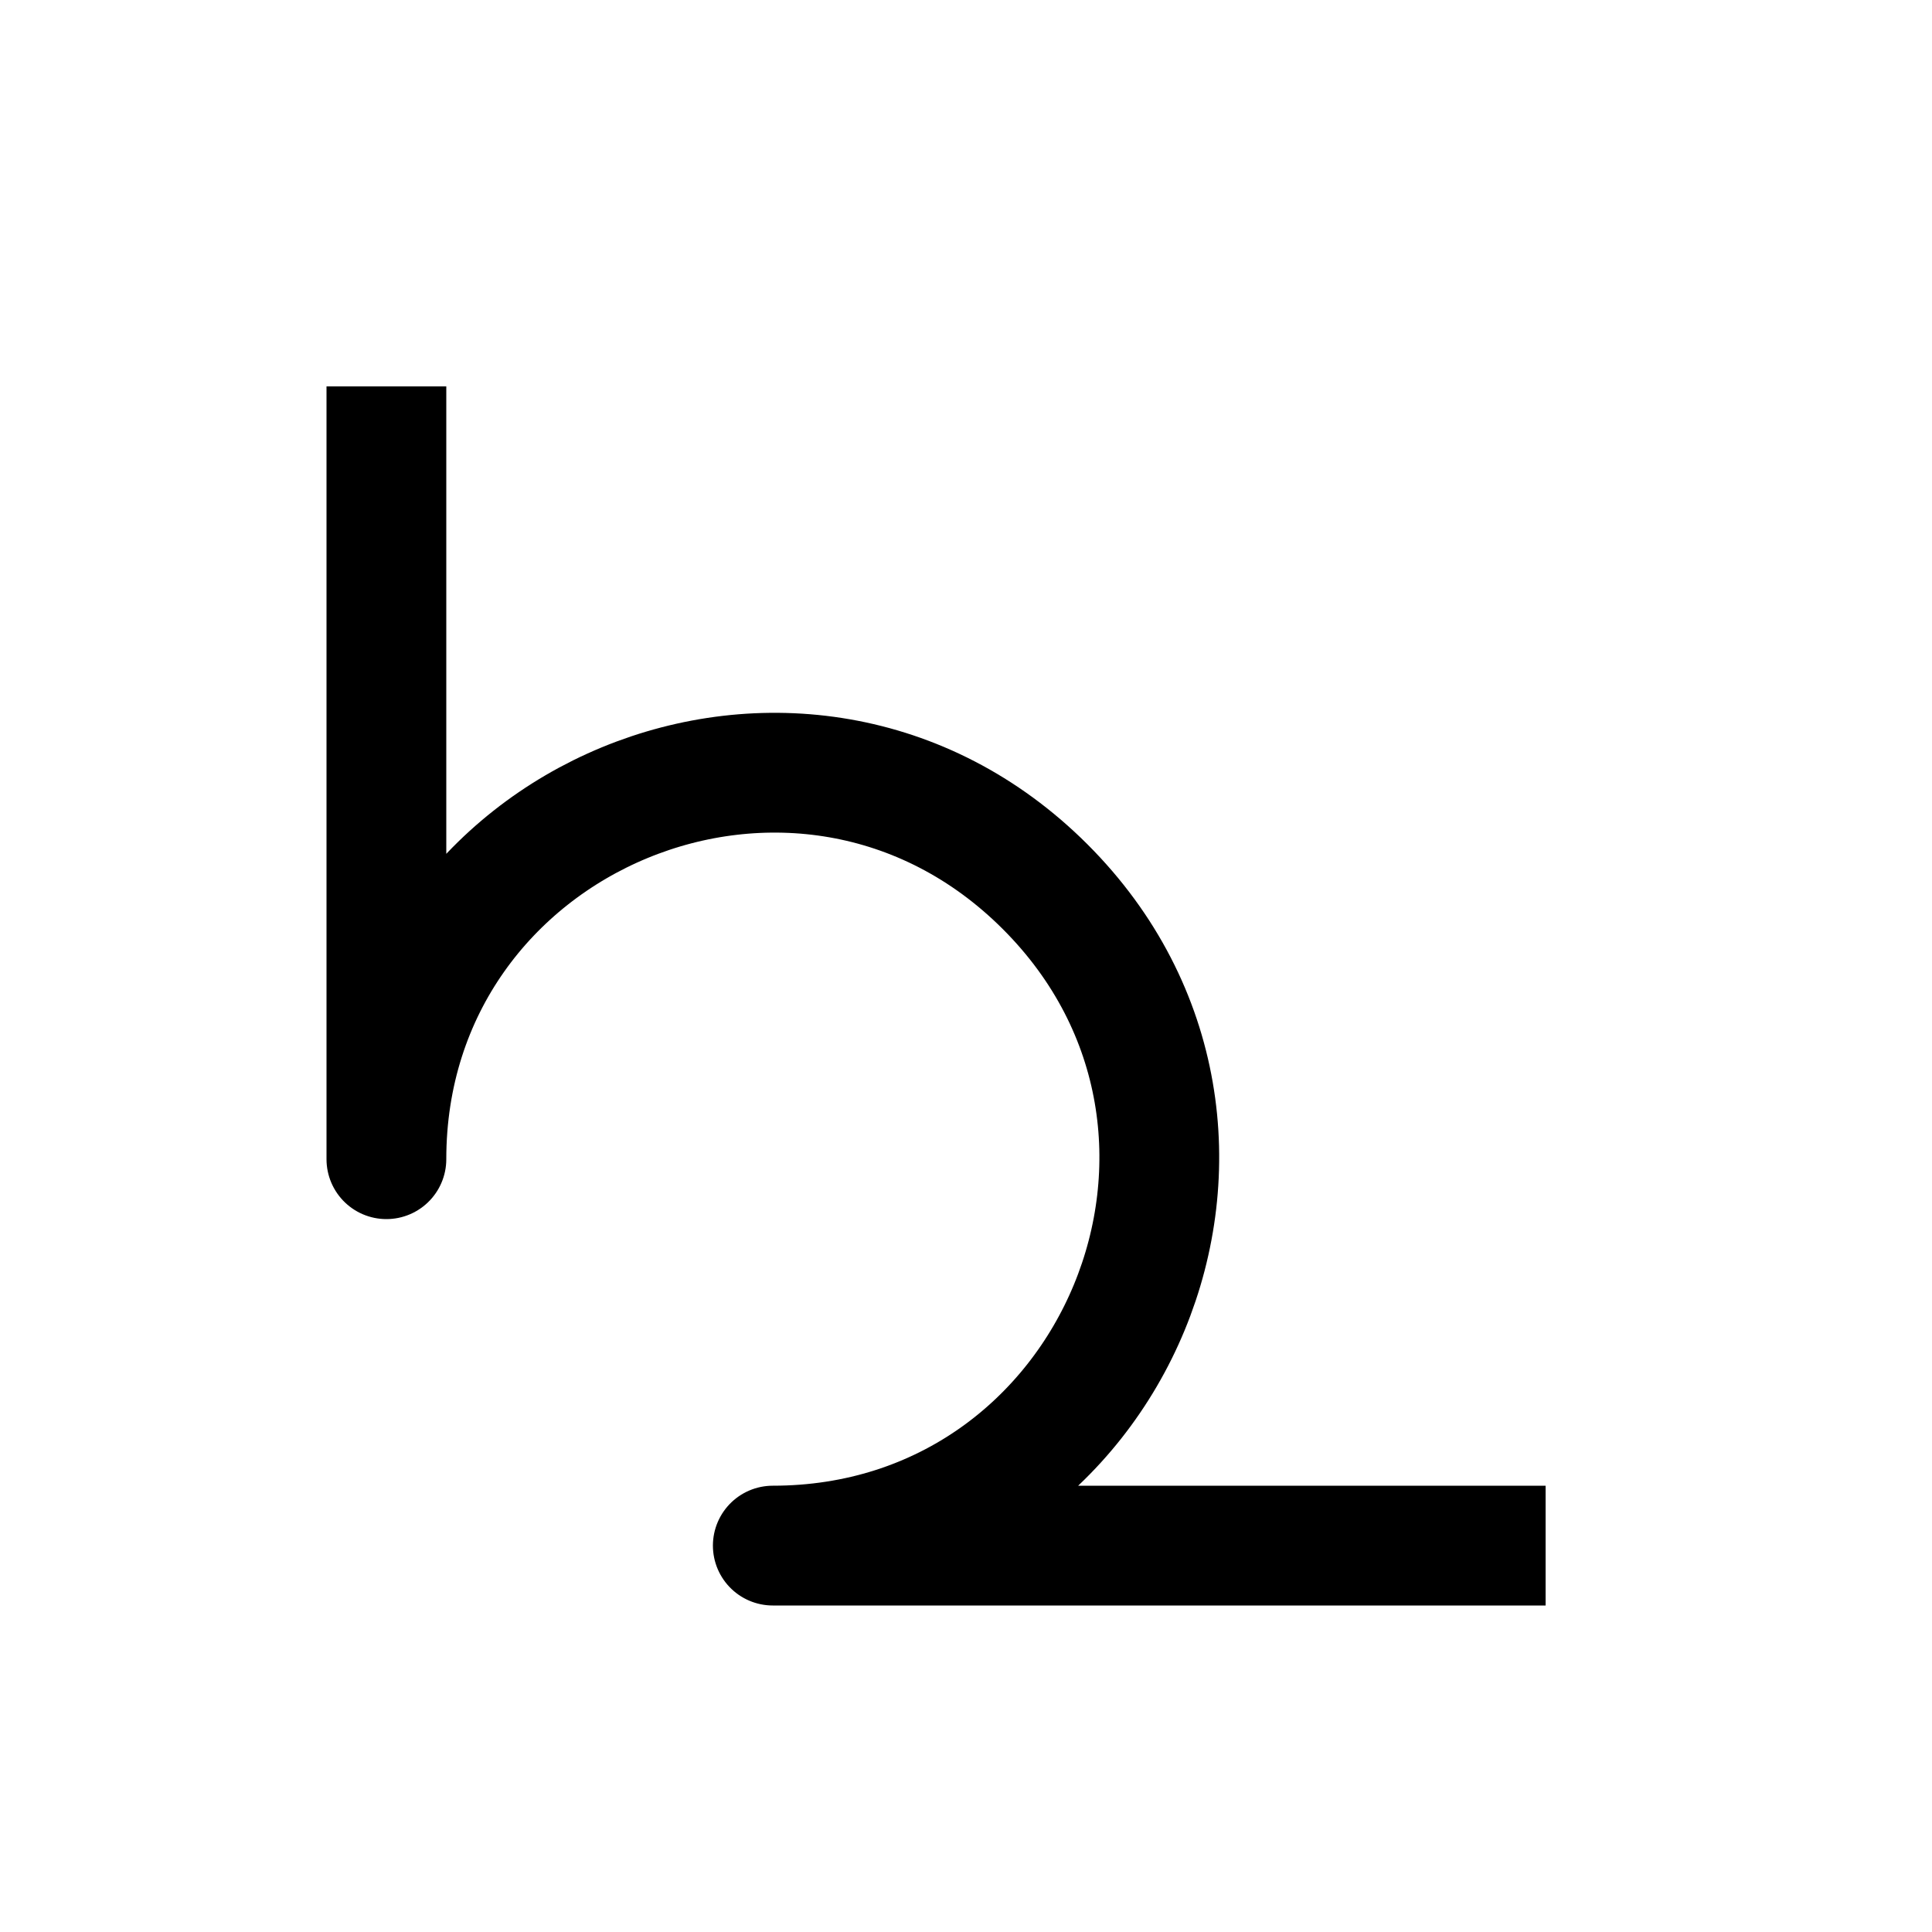
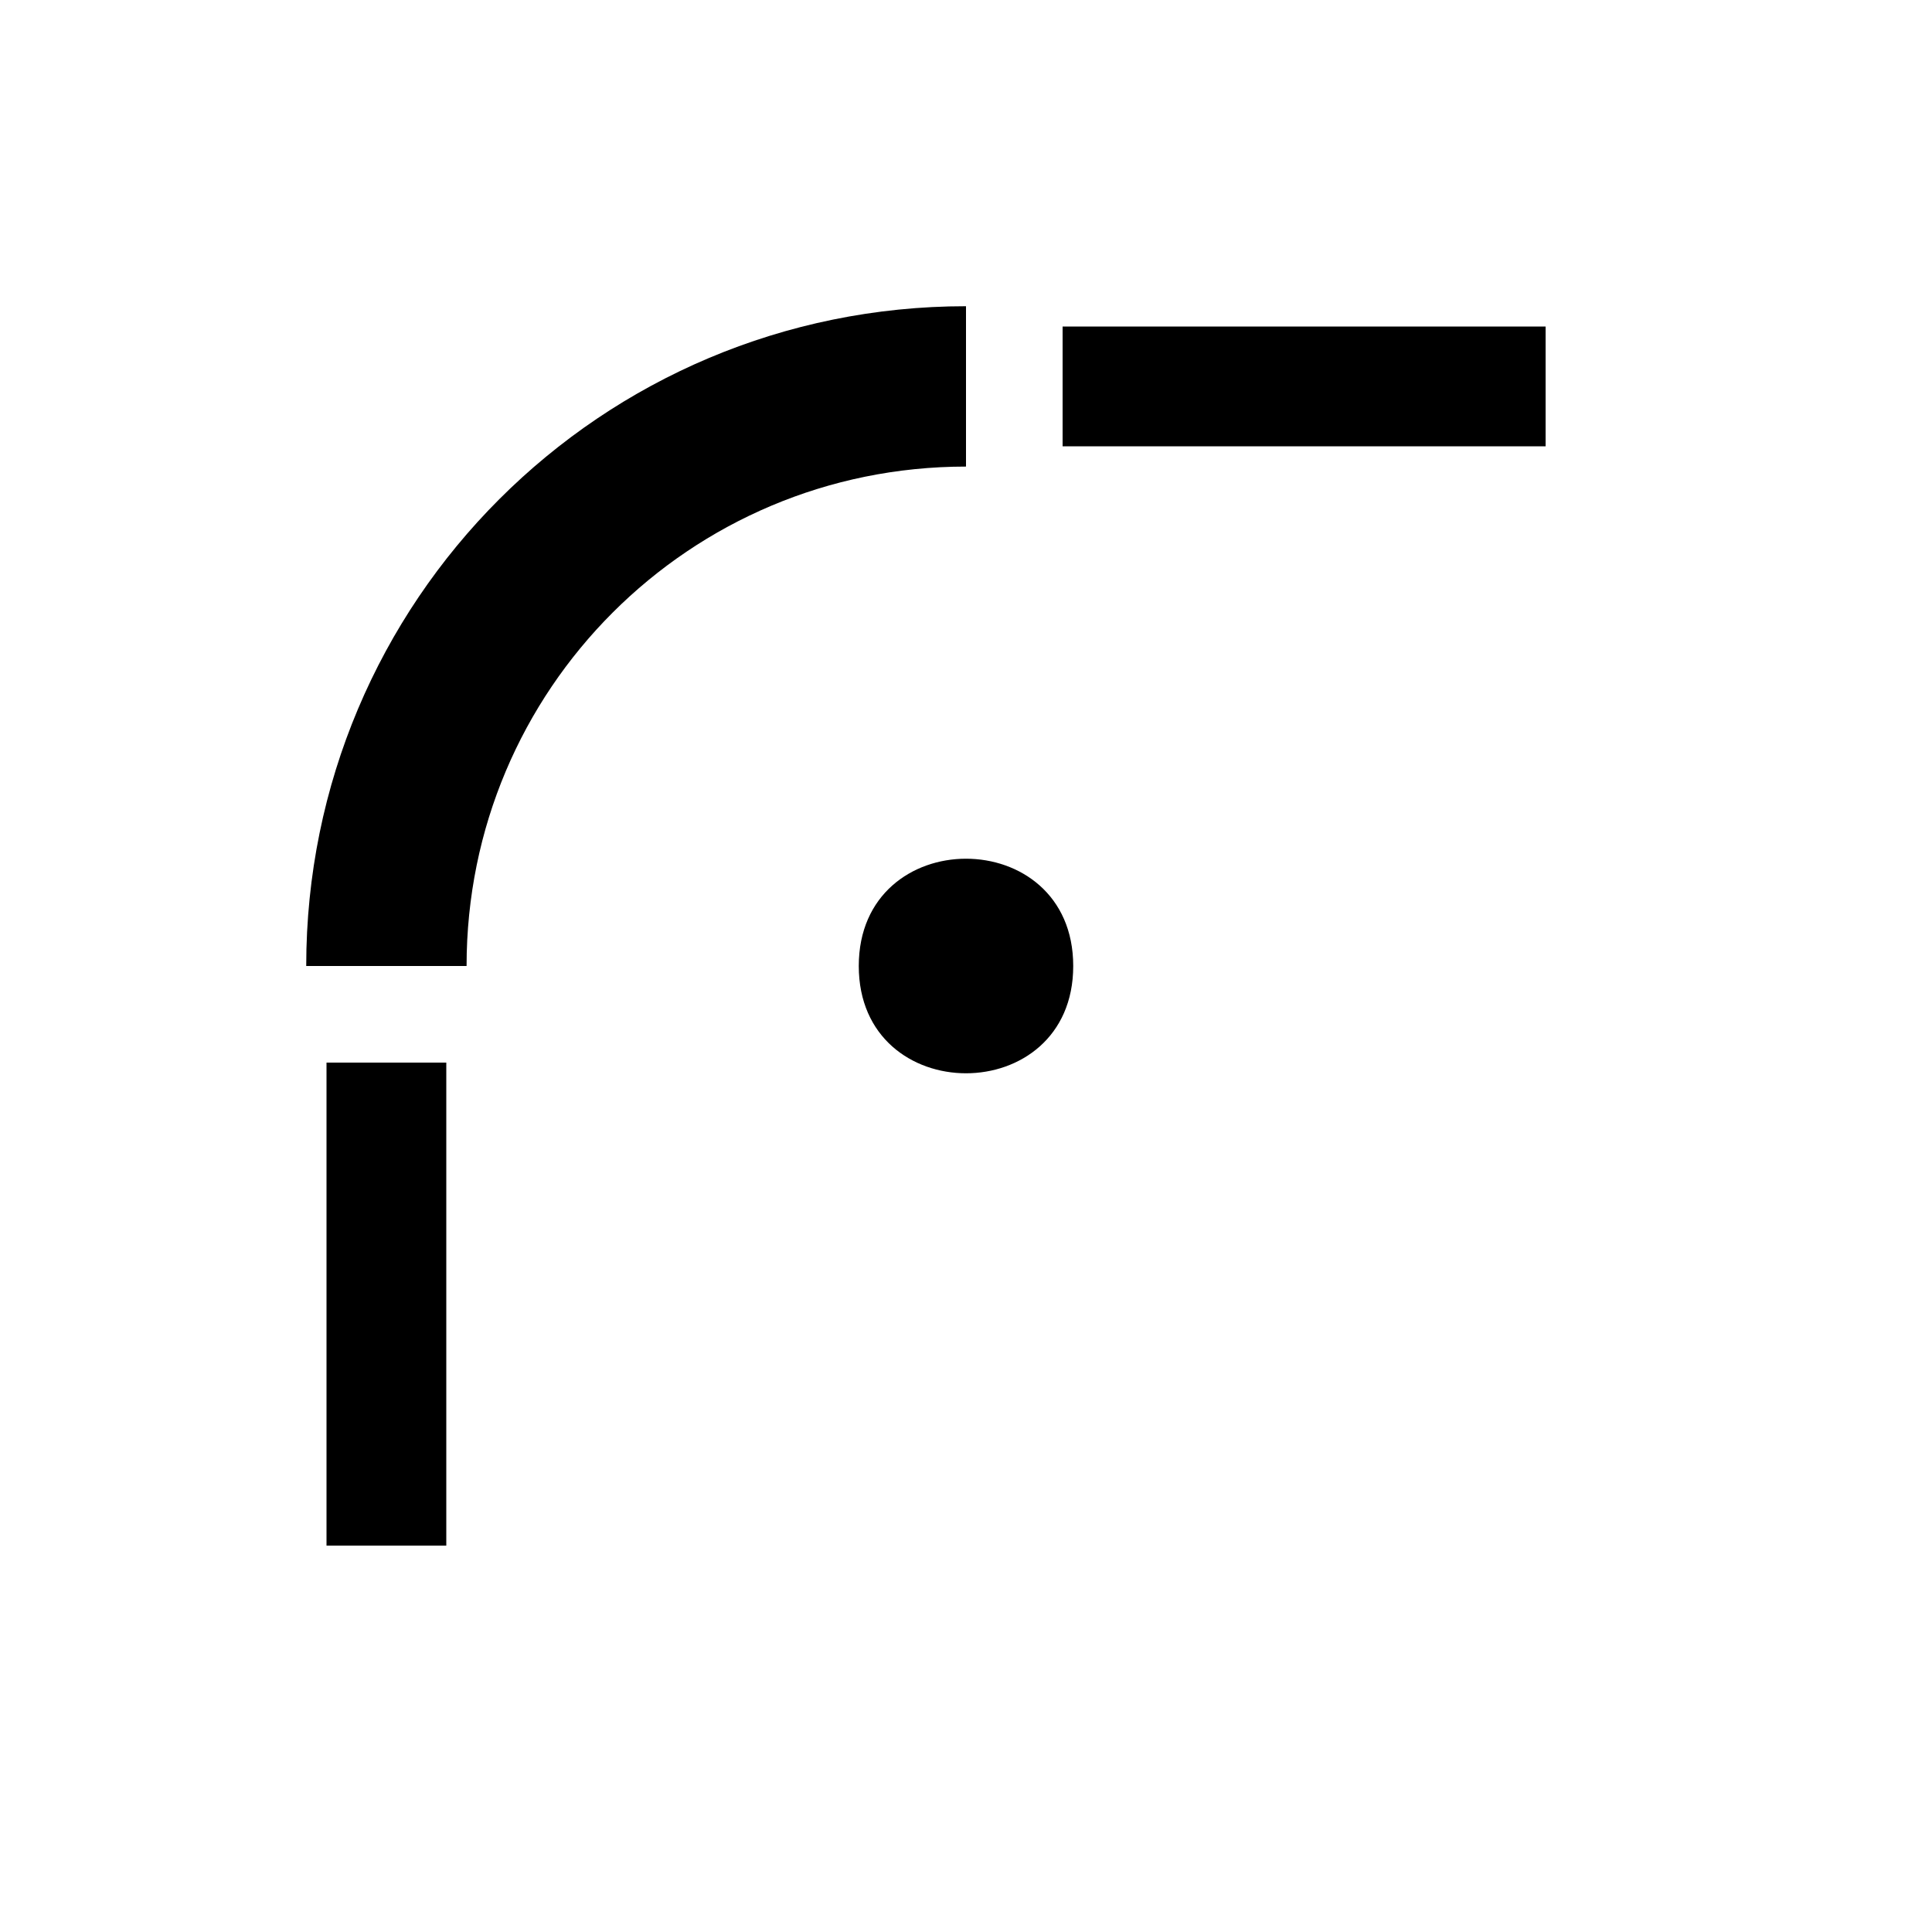
<svg xmlns="http://www.w3.org/2000/svg" width="24" height="24" viewBox="0 0 24 24">
-   <path fill="none" stroke-width="0.062" stroke-linecap="butt" stroke-linejoin="round" stroke="rgb(0%, 0%, 0%)" stroke-opacity="1" stroke-miterlimit="10" d="M 0.2 0.2 L 0.2 0.6 C 0.2 0.422 0.415 0.333 0.541 0.459 C 0.667 0.585 0.578 0.8 0.4 0.8 L 0.8 0.8 " transform="matrix(24, 0, 0, 24, 0, 0)" />
+   <path fill="none" stroke-width="0.083" stroke-linecap="butt" stroke-linejoin="round" stroke="rgb(0%, 0%, 0%)" stroke-opacity="1" stroke-miterlimit="10" d="M 0.2 0.5 C 0.2 0.334 0.334 0.2 0.5 0.2 " transform="matrix(24, 0, 0, 24, 0, 0)" />
+   <path fill-rule="nonzero" fill="rgb(0%, 0%, 0%)" fill-opacity="1" d="M 13.332 12 C 13.332 13.777 10.668 13.777 10.668 12 C 10.668 10.223 13.332 10.223 13.332 12 " />
+   <path fill="none" stroke-width="0.062" stroke-linecap="butt" stroke-linejoin="round" stroke="rgb(0%, 0%, 0%)" stroke-opacity="1" stroke-miterlimit="10" d="M 0.2 0.55 L 0.2 0.8 " transform="matrix(24, 0, 0, 24, 0, 0)" />
+   <path fill="none" stroke-width="0.062" stroke-linecap="butt" stroke-linejoin="round" stroke="rgb(0%, 0%, 0%)" stroke-opacity="1" stroke-miterlimit="10" d="M 0.55 0.2 L 0.8 0.2 " transform="matrix(24, 0, 0, 24, 0, 0)" />
</svg>
